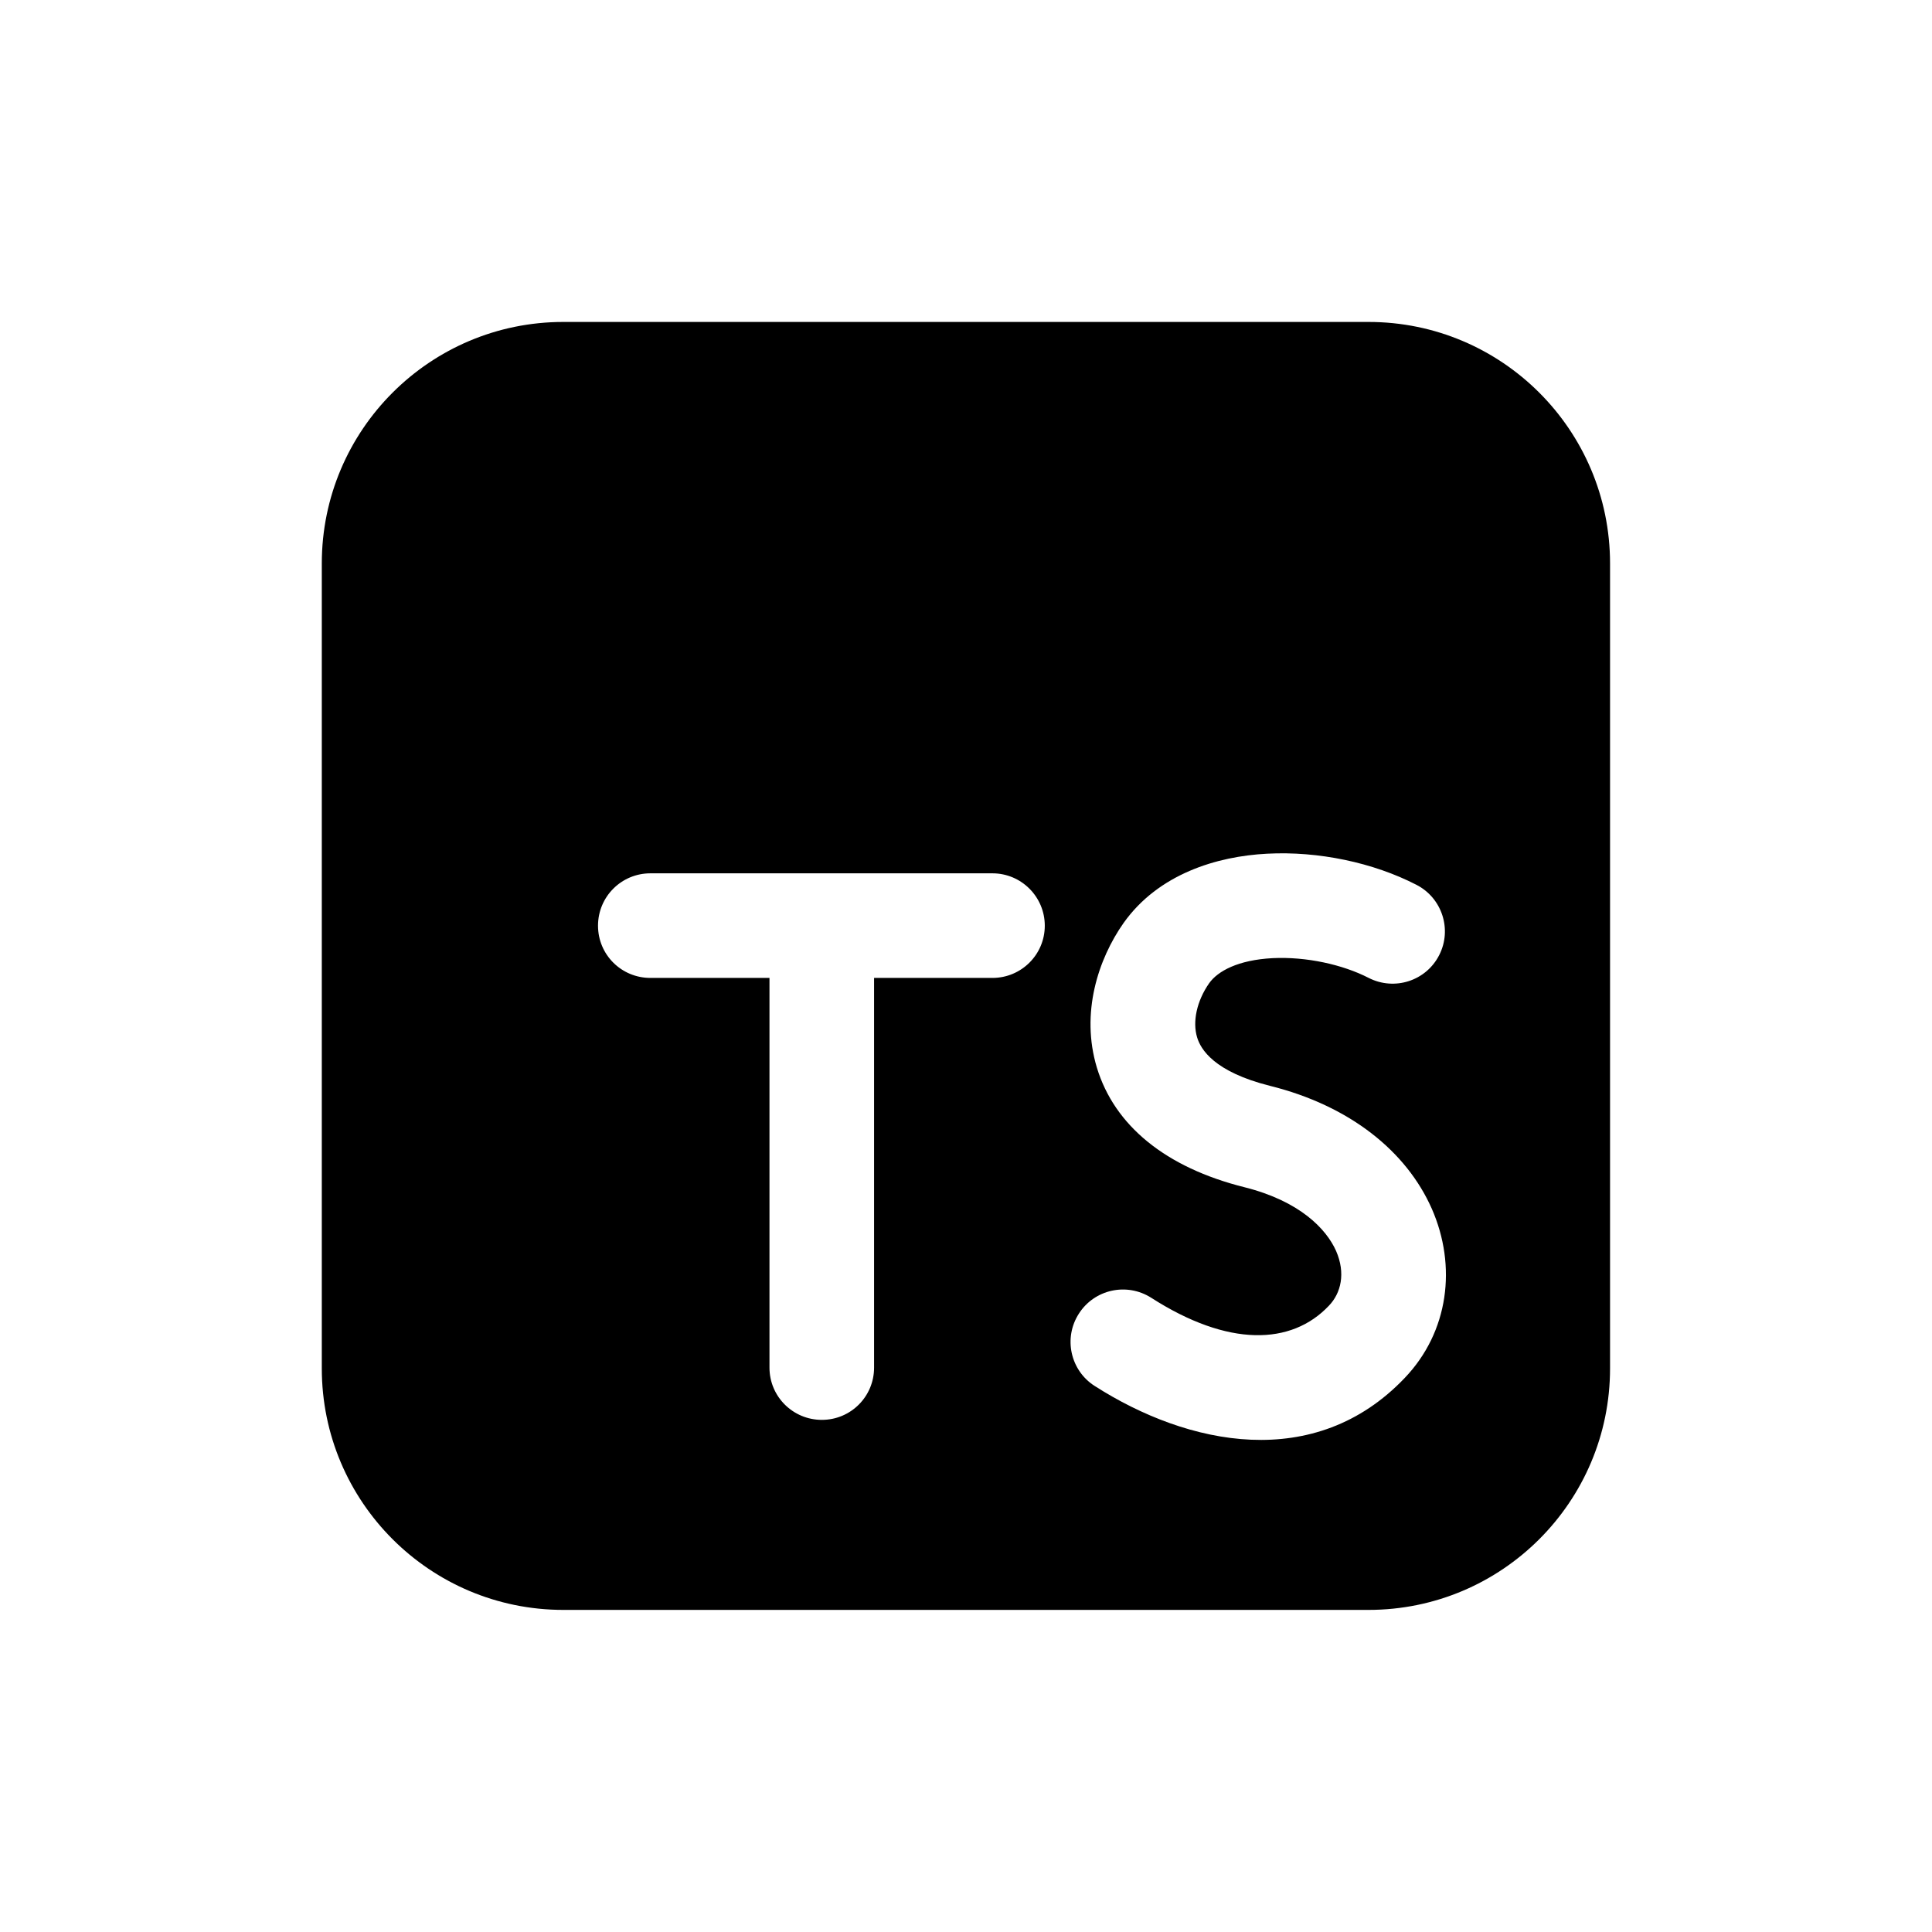
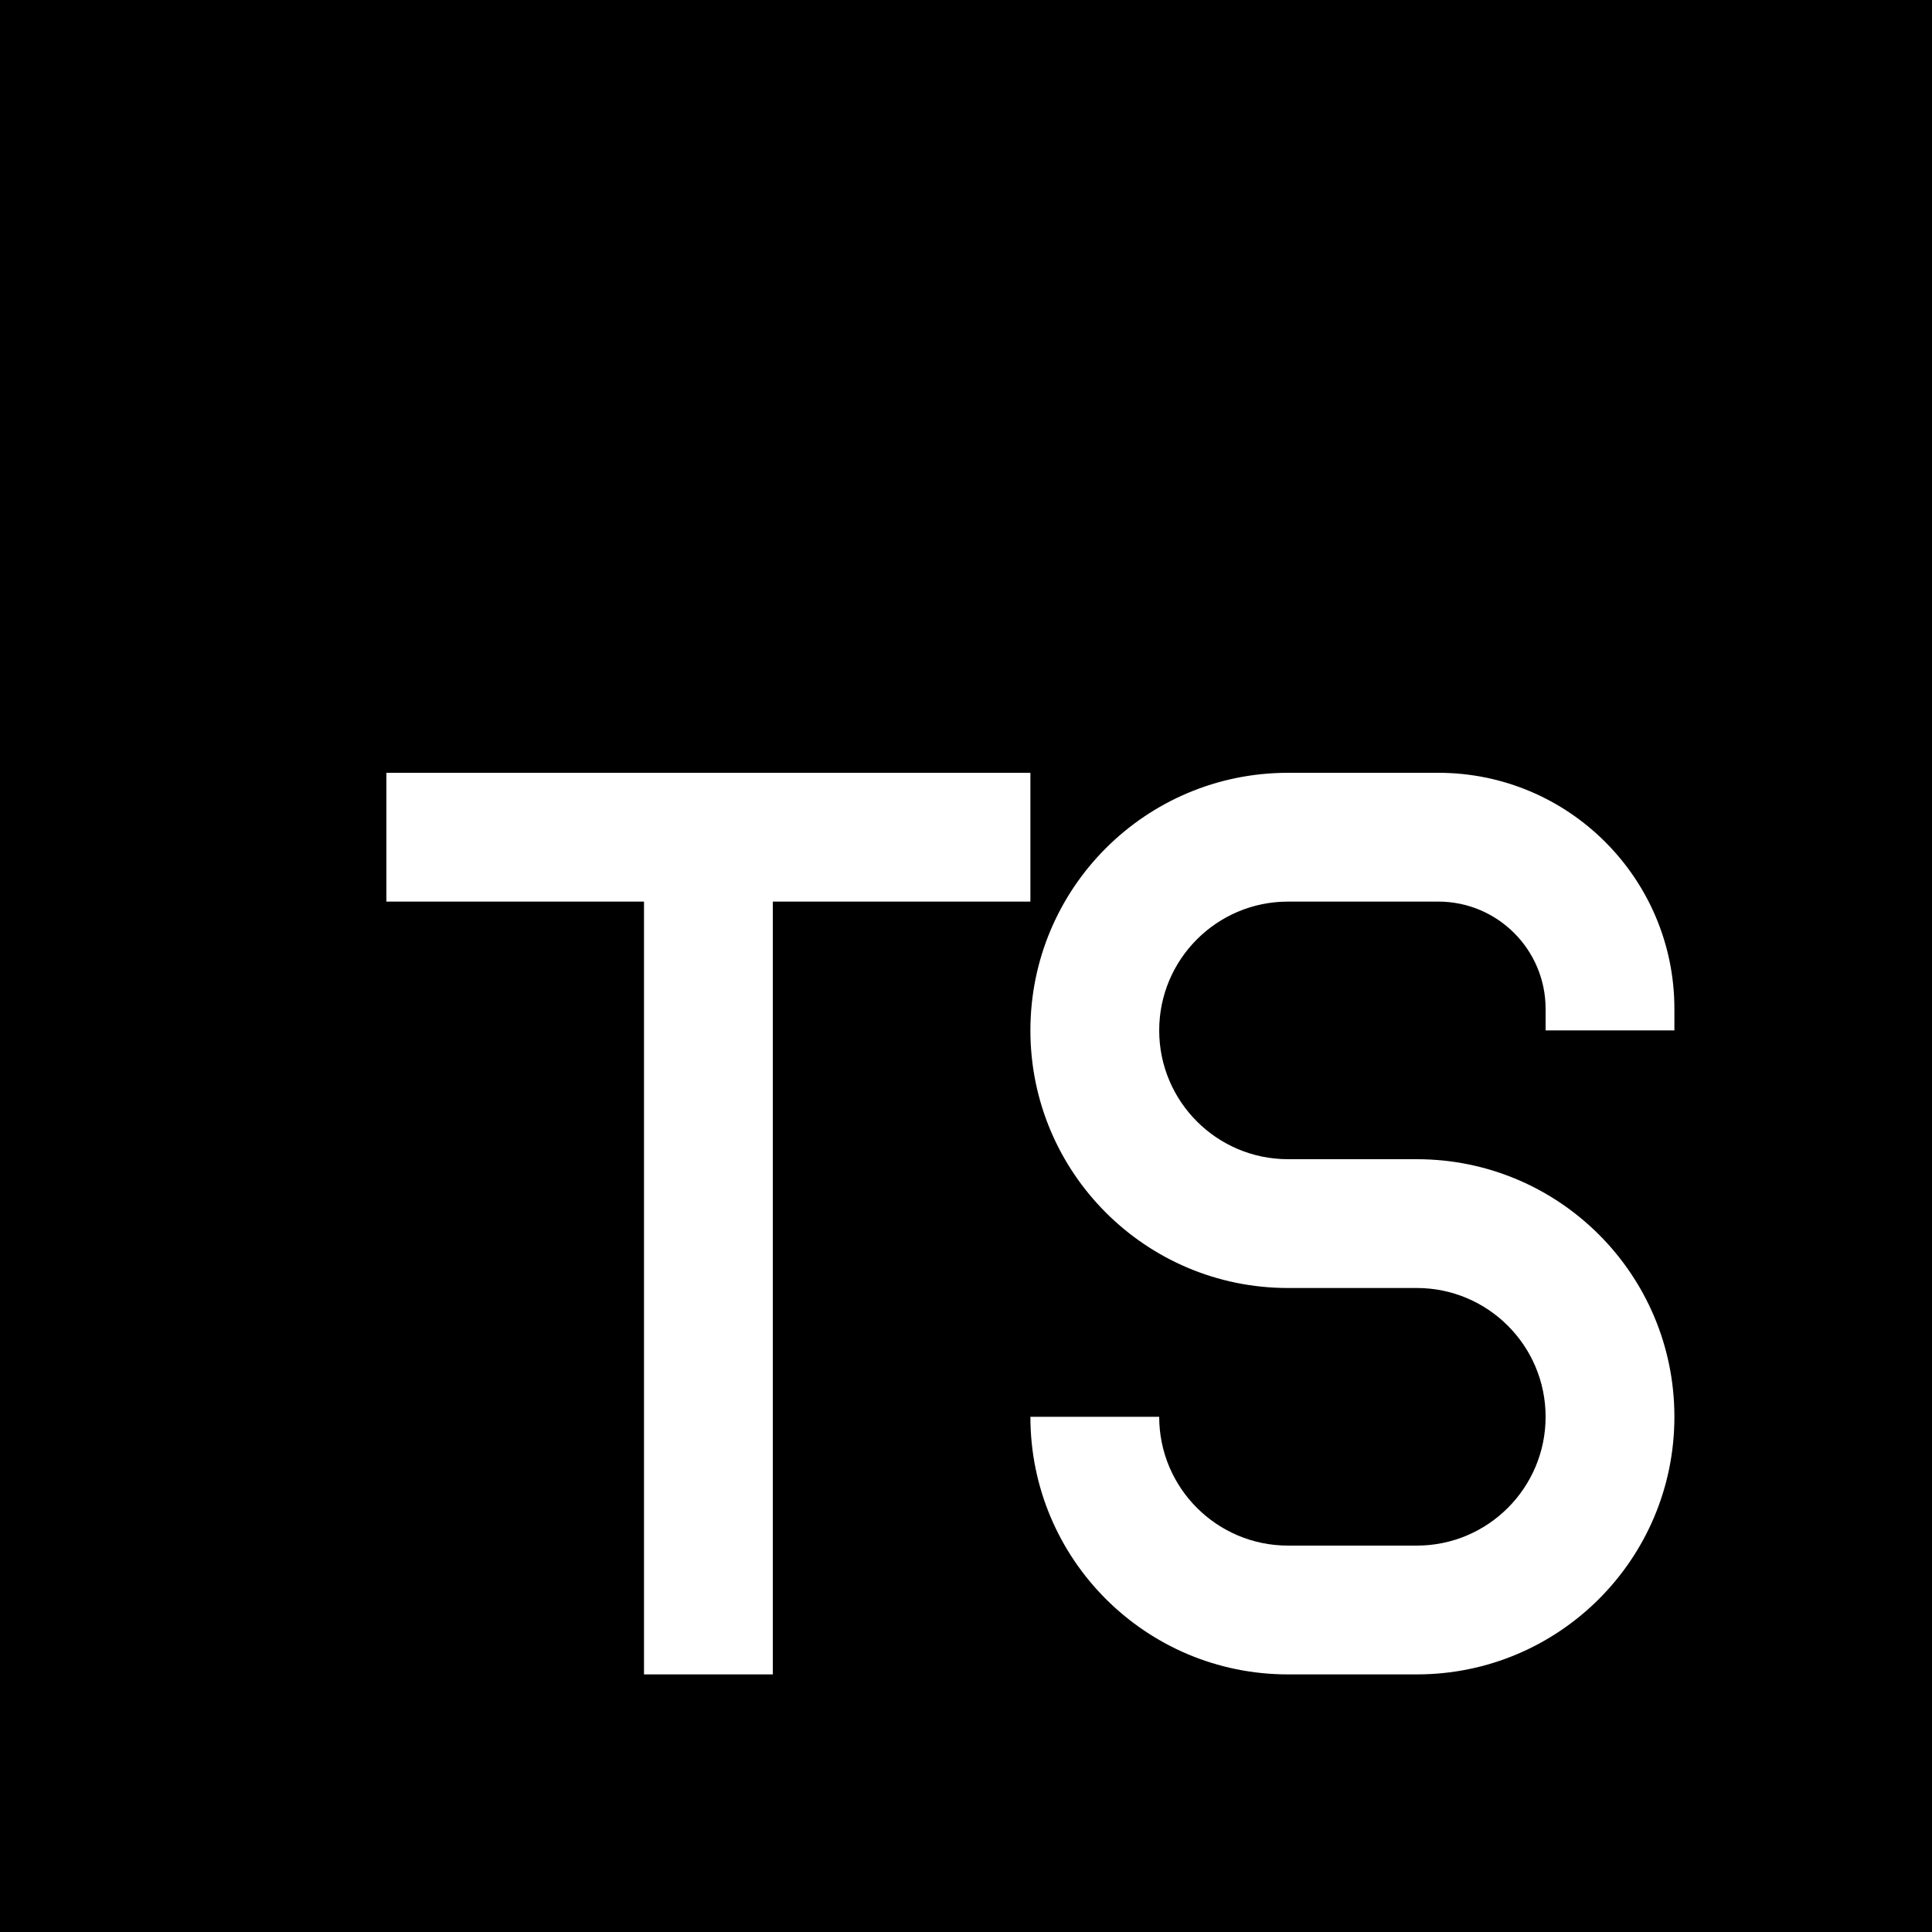
- <svg xmlns="http://www.w3.org/2000/svg" id="Layer_1" data-name="Layer 1" viewBox="0 0 128 128">
-   <defs>
-     <style>
-       .cls-1 {
-         fill-rule: evenodd;
-         stroke-width: 0px;
-       }
-     </style>
-   </defs>
-   <path id="path" class="cls-1" d="m90.67,21.33h-53.35c-8.83,0-16,7.16-16,16v53.33c0,8.84,7.17,16,16,16h53.35c8.83,0,16-7.16,16-16v-53.33c0-8.84-7.17-16-16-16Zm-6.72,35.23c3.4-.18,7.04.59,9.89,2.06,1.7.87,2.38,2.96,1.51,4.66-.87,1.71-2.96,2.38-4.67,1.51-1.73-.89-4.15-1.42-6.37-1.31-2.29.12-3.63.86-4.2,1.66-.83,1.19-1.11,2.56-.8,3.58.23.79,1.12,2.29,4.83,3.22,5.3,1.32,9.04,4.34,10.72,8.14,1.67,3.8,1.13,8.16-1.8,11.22-5.94,6.23-14.34,4.49-20.54.52-1.61-1.03-2.08-3.18-1.04-4.79,1.03-1.61,3.17-2.08,4.79-1.05,5.11,3.28,9.29,3.15,11.77.53.81-.84,1.12-2.16.48-3.63-.65-1.46-2.4-3.3-6.06-4.22-5.25-1.31-8.63-4.1-9.79-7.93-1.09-3.62.09-7.19,1.77-9.58,2.31-3.25,6.18-4.42,9.51-4.59Zm-40.86,1.3c-1.92,0-3.47,1.55-3.47,3.47s1.55,3.46,3.47,3.46h7.89v25.82c0,1.91,1.55,3.46,3.47,3.46s3.46-1.55,3.46-3.46v-25.82h7.84c1.92,0,3.47-1.55,3.47-3.46s-1.55-3.47-3.47-3.47h-22.66Z" />
+ <svg xmlns="http://www.w3.org/2000/svg" fill="none" height="15" viewBox="0 0 15 15" width="15">
+   <path clip-rule="evenodd" d="M0 0H15V15H0V0ZM10 6C8.895 6 8 6.895 8 8C8 9.105 8.895 10 10 10H11C11.552 10 12 10.448 12 11C12 11.552 11.552 12 11 12H10C9.448 12 9 11.552 9 11H8C8 12.105 8.895 13 10 13H11C12.105 13 13 12.105 13 11C13 9.895 12.105 9 11 9H10C9.448 9 9 8.552 9 8C9 7.448 9.448 7 10 7H11.167C11.627 7 12 7.373 12 7.833V8H13V7.833C13 6.821 12.179 6 11.167 6H10ZM3 6H8V7H6V13H5V7H3V6Z" fill="black" fill-rule="evenodd" />
</svg>
